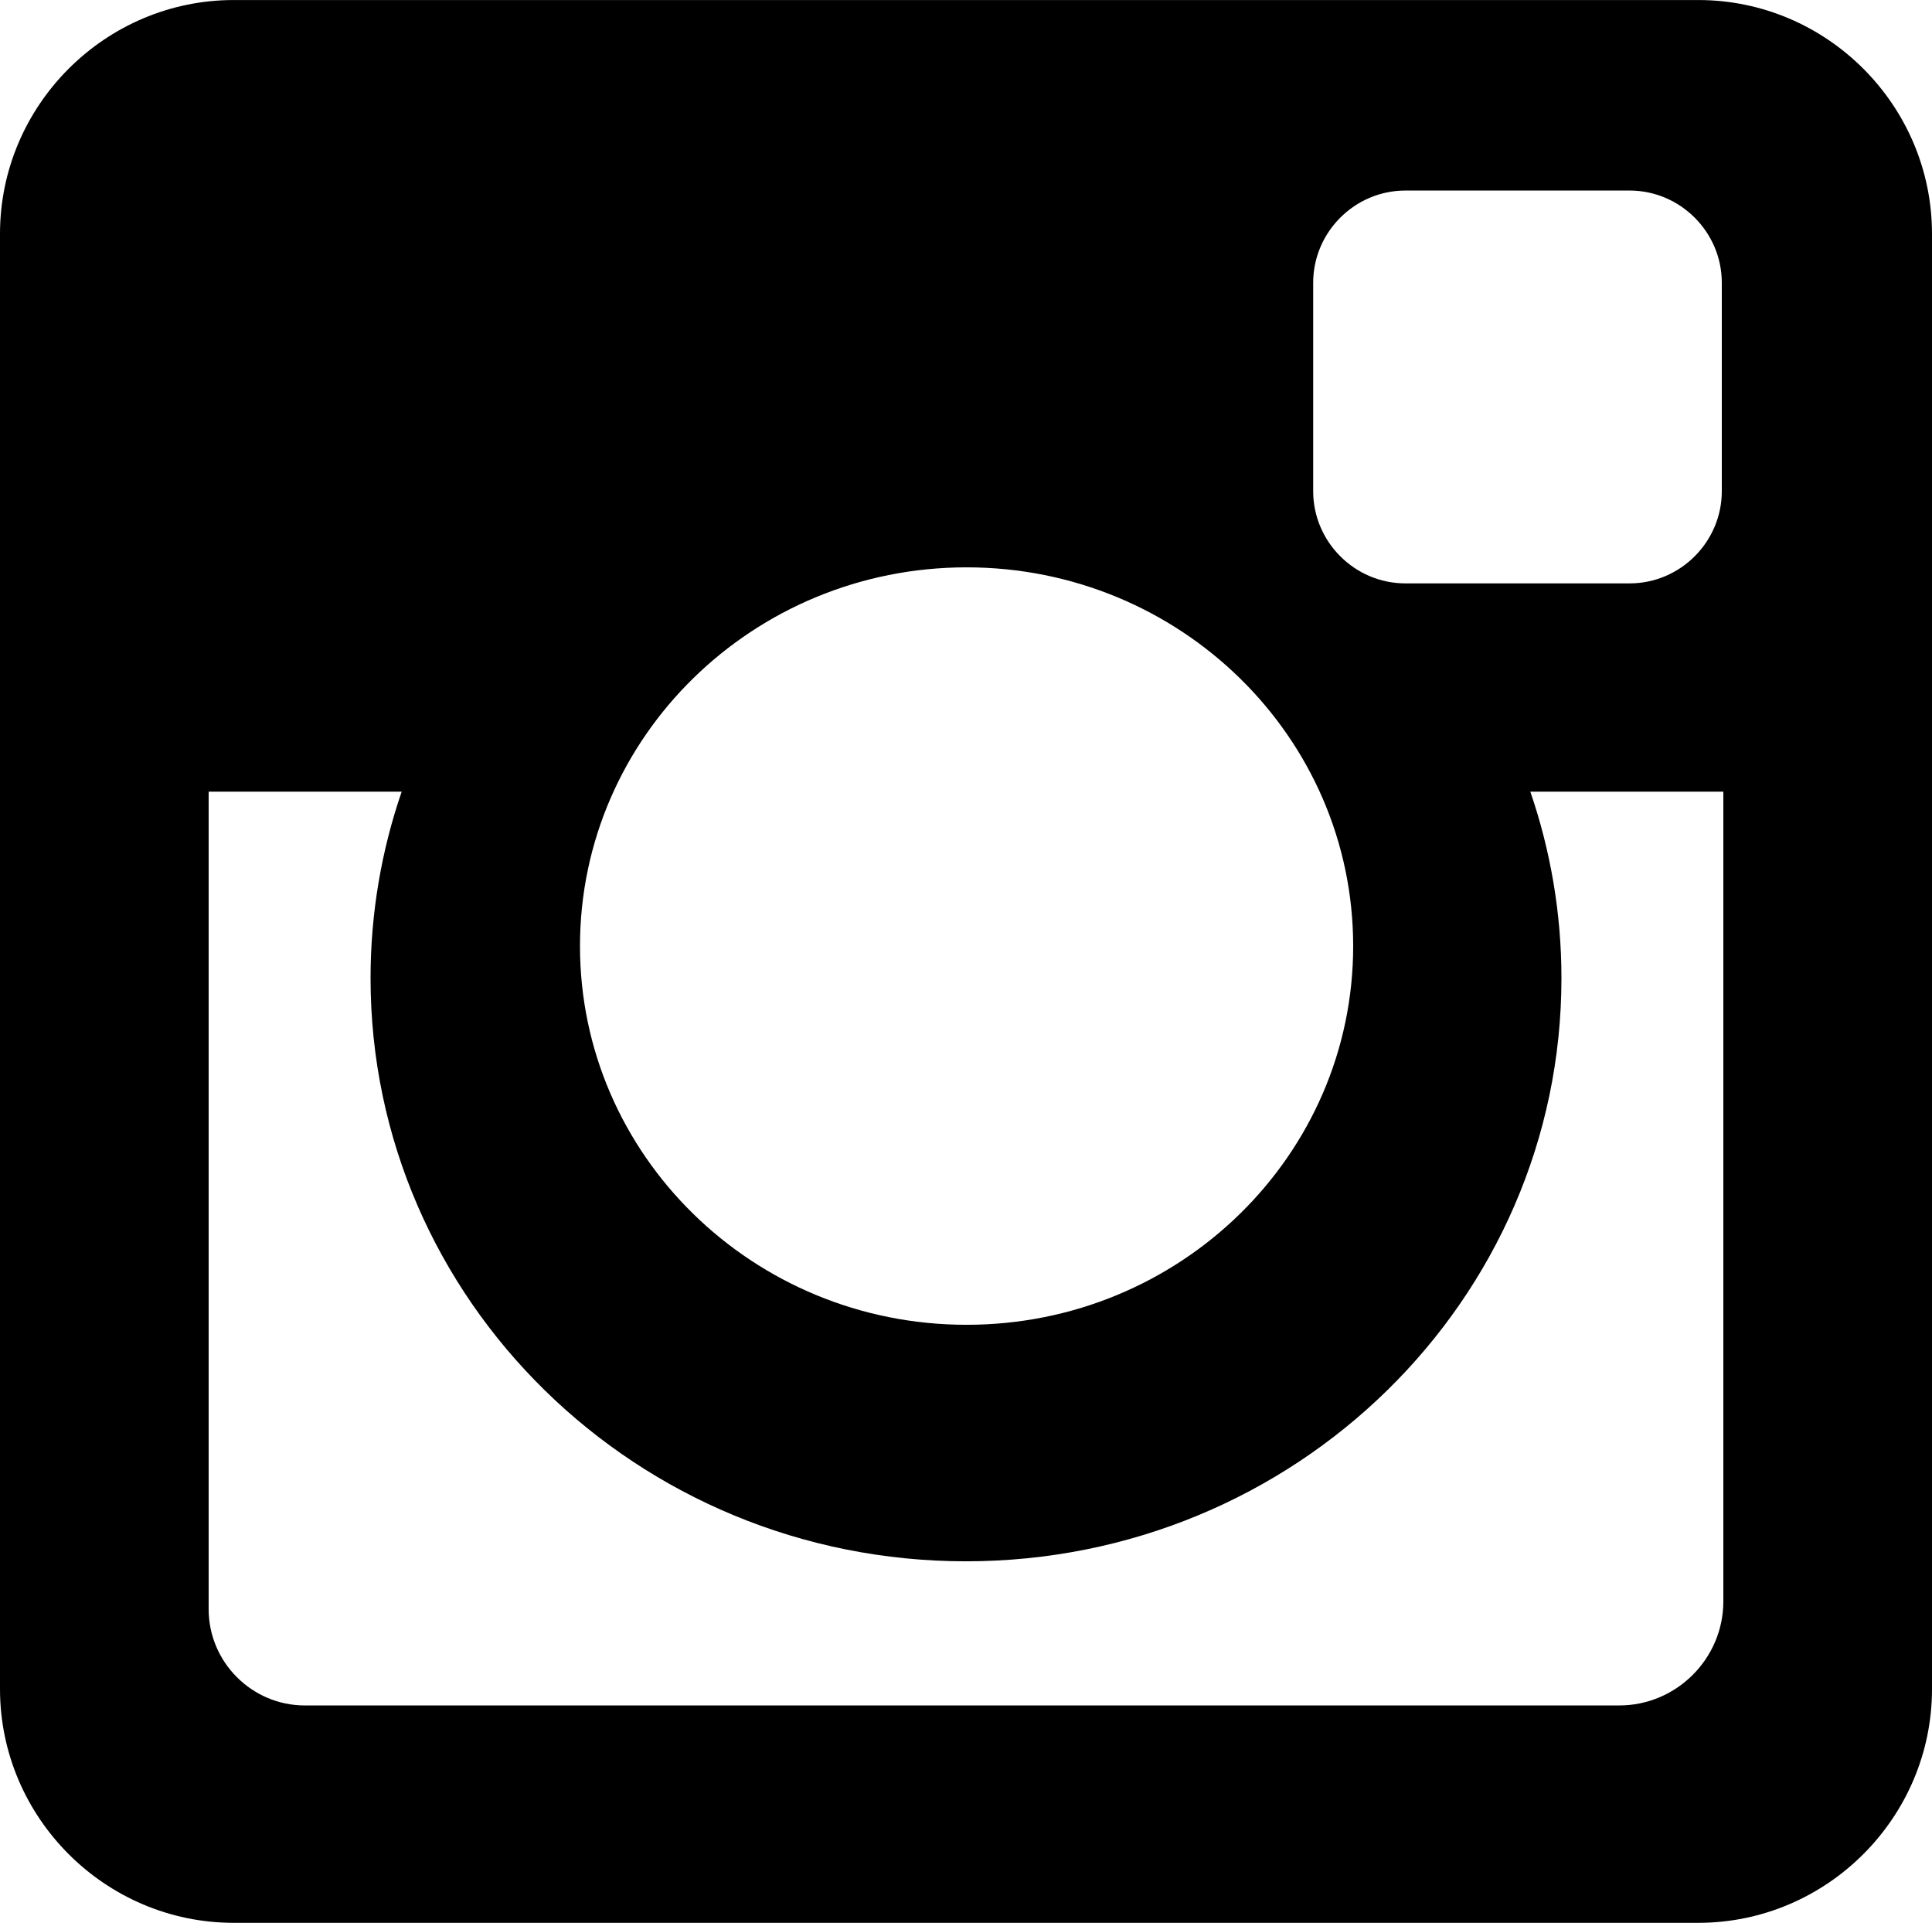
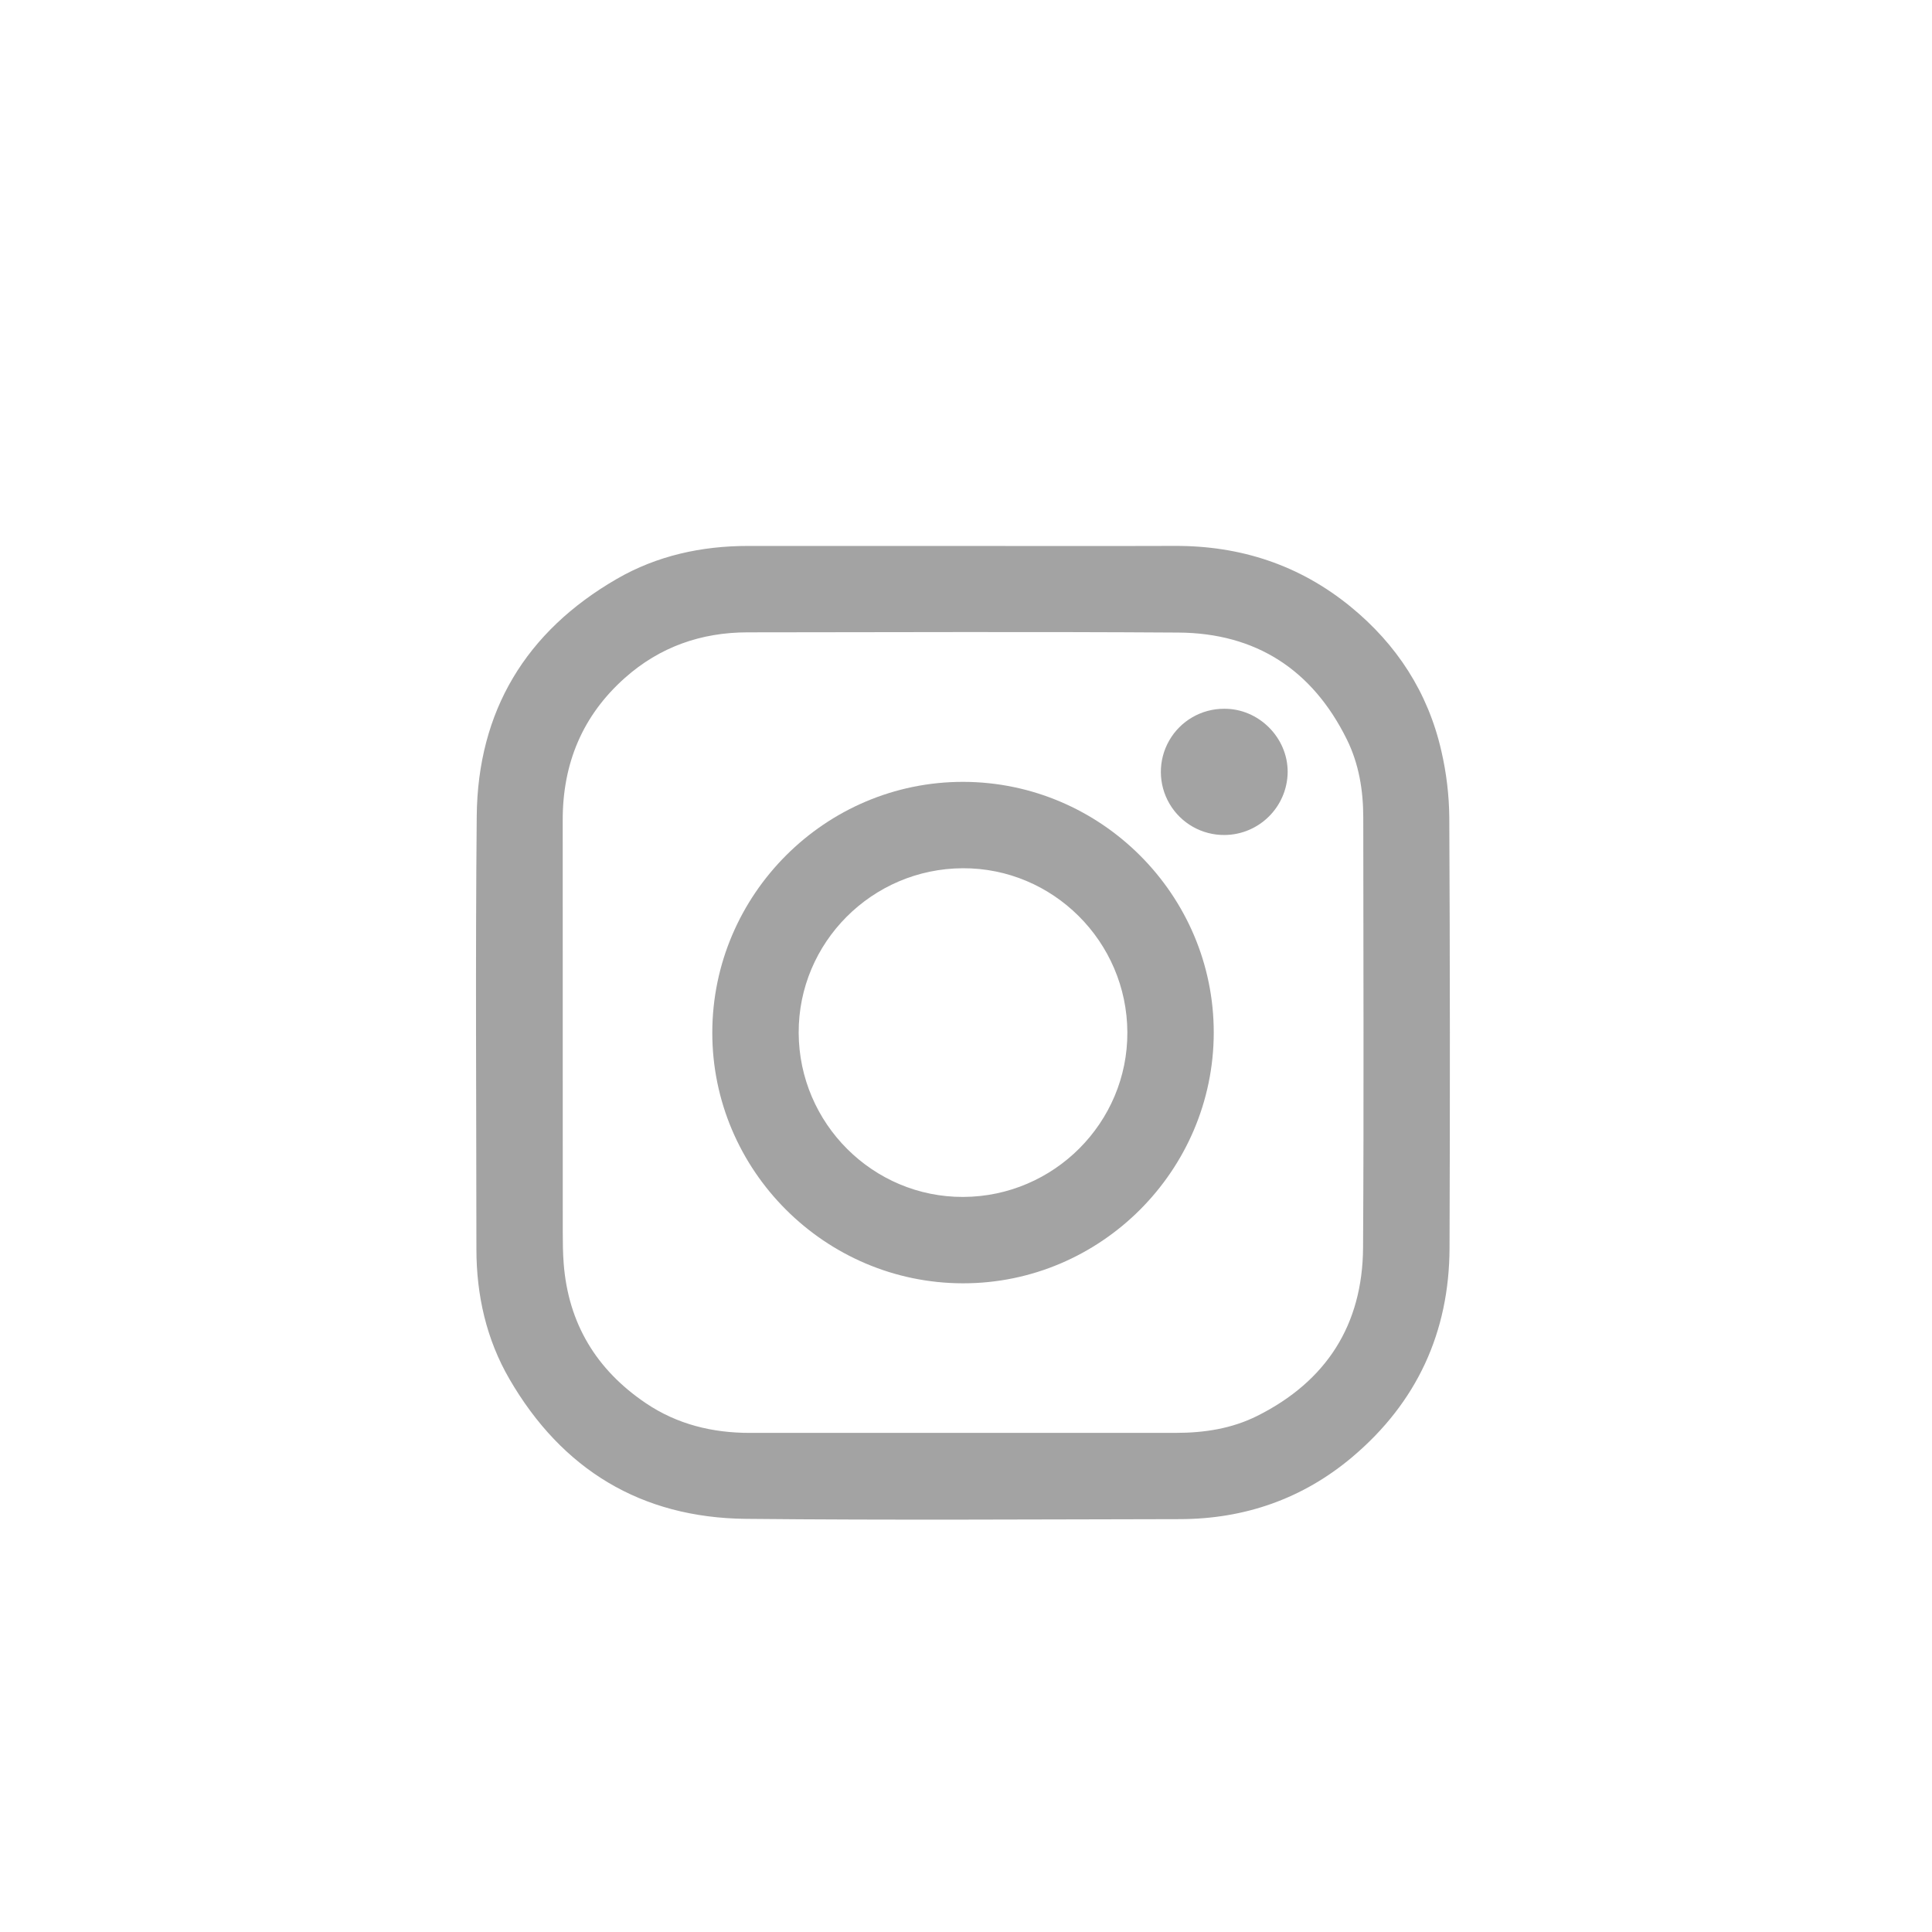
- <svg xmlns="http://www.w3.org/2000/svg" clip-rule="evenodd" fill-rule="evenodd" height="376.112" image-rendering="optimizeQuality" shape-rendering="geometricPrecision" text-rendering="geometricPrecision" viewBox="0 0 10000 9951" width="100mm">
-   <path d="M1210 0h7580c666 0 1210 545 1210 1210v7531c0 666-545 1210-1210 1210H1210C544 9951 0 9406 0 8741V1210C0 544 545 0 1210 0zm-130 4097h999c-104 303-161 627-161 965 0 1667 1380 3018 3082 3018s3082-1351 3082-3018c0-337-57-662-161-965h999v4190c0 297-243 539-539 539H1578c-274 0-498-224-498-498zM7274 986h1161c262 0 477 215 477 477v1079c0 262-215 477-477 477H7274c-262 0-477-215-477-477V1463c0-262 215-477 477-477zM5003 2936c1105 0 2001 878 2001 1960s-896 1960-2001 1960-2001-878-2001-1960 896-1960 2001-1960z" />
+ <svg xmlns="http://www.w3.org/2000/svg" id="Layer_1" data-name="Layer 1" viewBox="0 0 1080 1080">
+   <defs>
+     <style>.cls-1{fill:#a3a3a3;}</style>
+   </defs>
+   <path class="cls-1" d="M538.2,305.194c39.532-0,79.065.102,118.596-.03,36.714-.122,69.688,10.694,98.151,33.942,25.866,21.127,43.339,48.004,50.774,80.684a172.063,172.063,0,0,1,4.443,37.032q.58,120.377.135,240.759c-.134,47.165-18.304,86.455-54.309,116.86-27.68,23.375-60.238,34.71-96.478,34.768-80.847.13-161.701.645-242.541-.162-58.594-.585-102.861-27.573-132.193-78.15-12.899-22.241-18.451-46.856-18.461-72.605-.032-80.699-.586-161.404.18-242.095.558-58.767,27.474-103.189,78.268-132.568,22.535-13.035,47.442-18.462,73.5-18.442Q478.233,305.23,538.2,305.194Zm.134,495.794q59.531,0,119.062-.004c15.787-.005,31.178-2.364,45.397-9.477,38.696-19.357,58.907-50.928,59.167-94.107.481-80.115.162-160.235.117-240.354-.008-15.173-2.411-29.991-9.171-43.679-19.234-38.943-50.788-59.476-94.175-59.758-80.263-.522-160.533-.19-240.799-.125-25.955.021-49.09,8.109-68.598,25.448-23.736,21.097-34.791,47.859-34.776,79.452q.055,115.272.033,230.544c.002,5.792.071,11.601.513,17.372,2.565,33.498,18.257,59.413,45.928,78.092,17.536,11.837,37.228,16.626,58.241,16.607Q478.803,800.944,538.335,800.988Z" />
+   <path class="cls-1" d="M538.261,717.379c-77.135-.103-140.184-63.218-140.083-140.228.101-77.131,63.219-140.185,140.228-140.085,77.124.1,140.188,63.23,140.085,140.23C678.388,654.426,615.265,717.482,538.261,717.379Zm.229-48.288c50.696-.214,91.922-41.583,91.71-92.028-.213-50.7-41.584-91.929-92.026-91.71-50.709.22-91.916,41.571-91.706,92.027C446.679,628.089,488.035,669.305,538.49,669.092Z" />
+   <path class="cls-1" d="M684.586,466.768a35.282,35.282,0,1,1-.346-70.562c19.3-.196,35.648,16.05,35.574,35.351A35.561,35.561,0,0,1,684.586,466.768Z" />
</svg>
